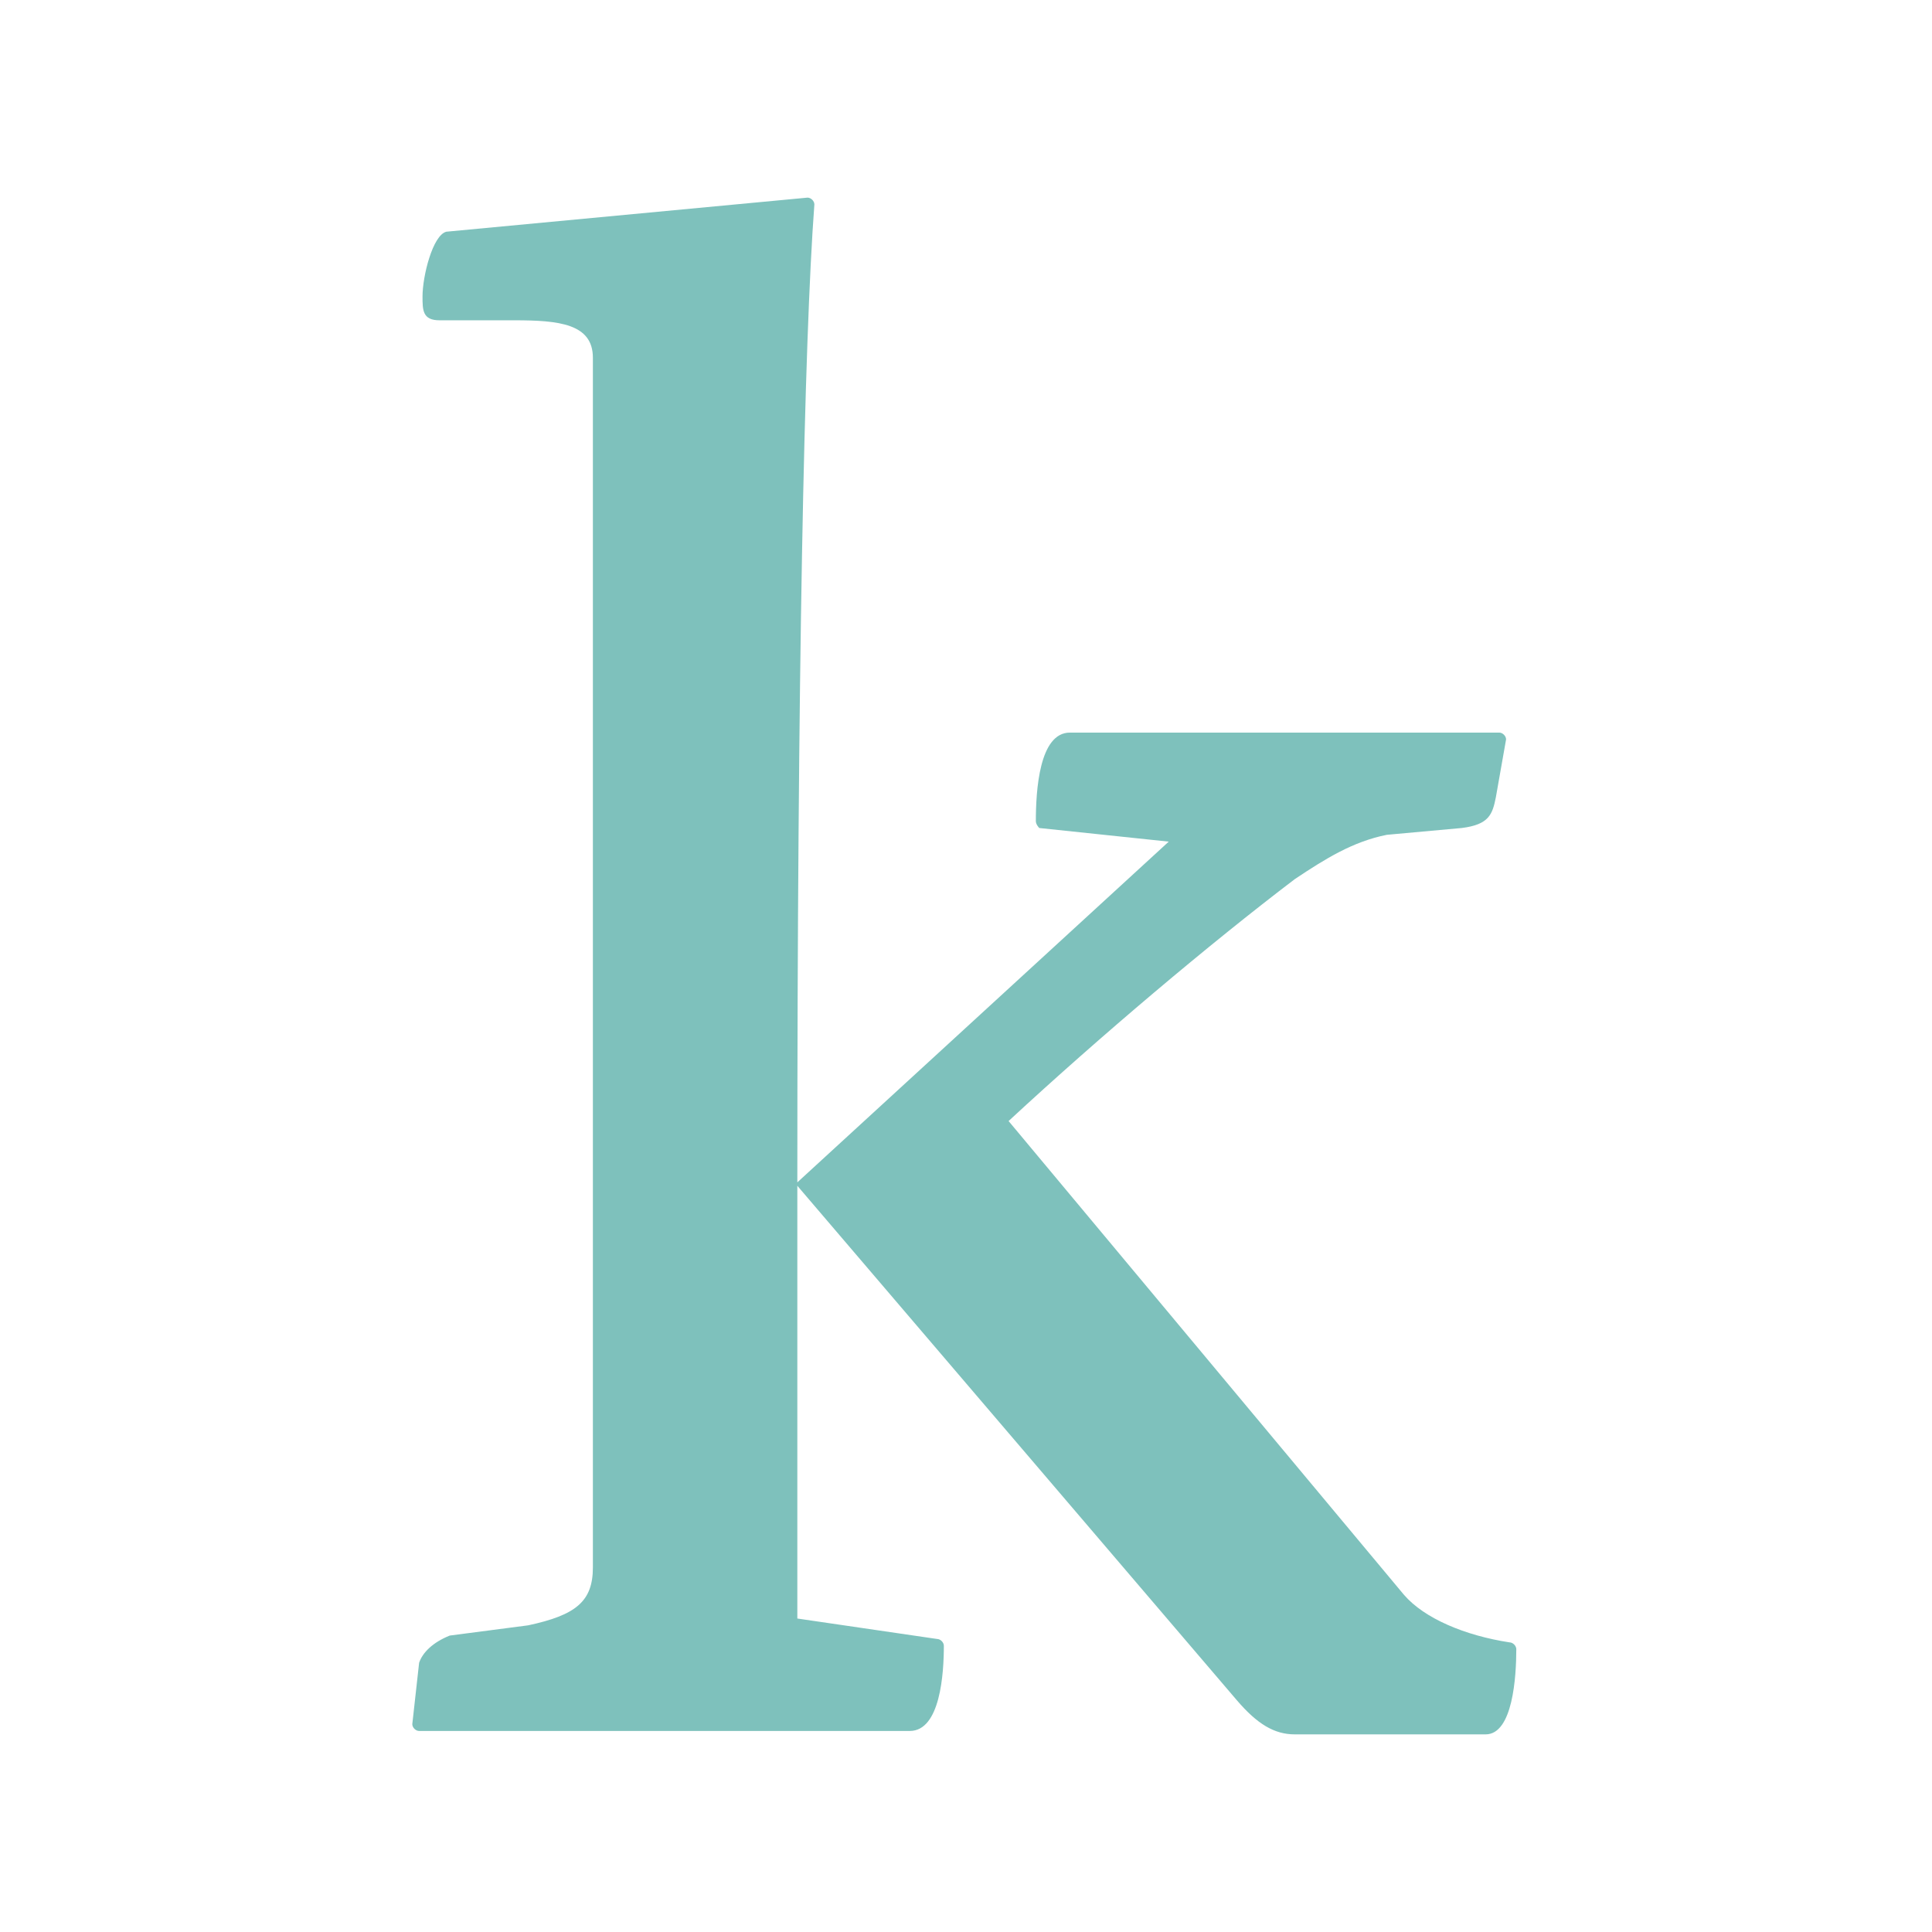
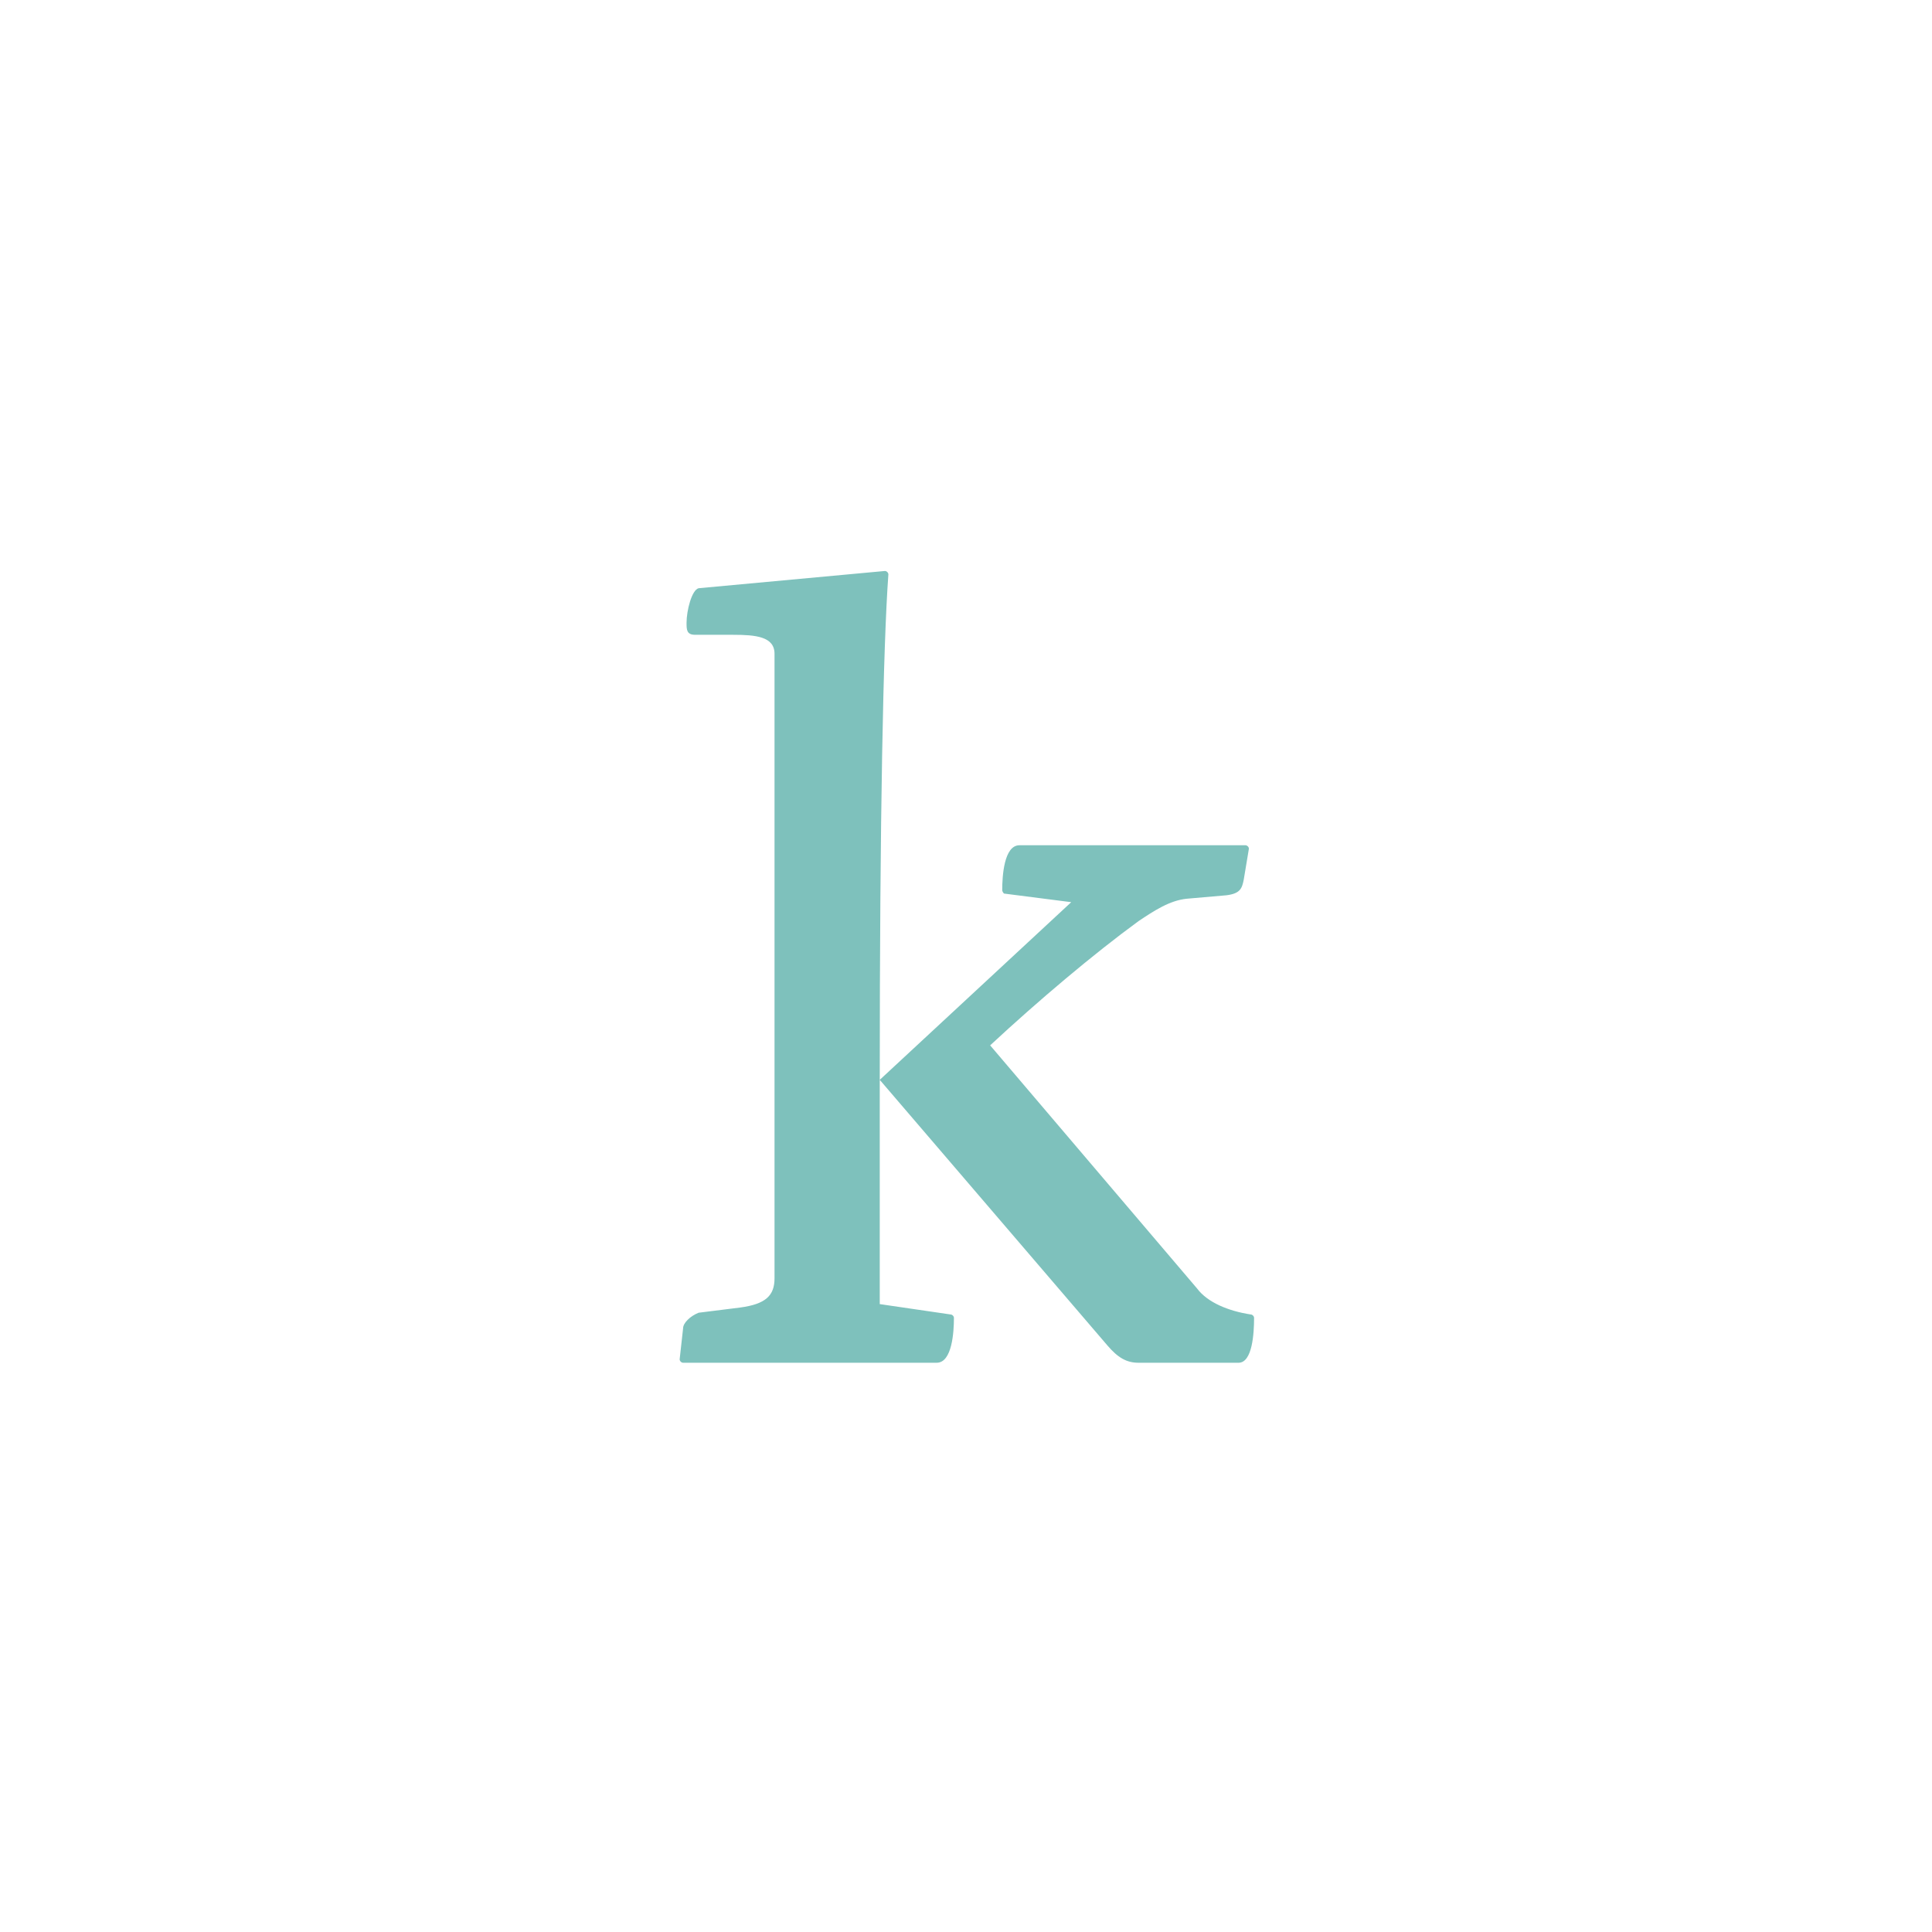
- <svg xmlns="http://www.w3.org/2000/svg" version="1.1" id="Vrstva_1" x="0px" y="0px" viewBox="0 0 56.7 56.7" style="enable-background:new 0 0 56.7 56.7;" xml:space="preserve">
+ <svg xmlns="http://www.w3.org/2000/svg" version="1.1" id="Vrstva_1" x="0px" y="0px" viewBox="0 0 112 112" style="enable-background:new 0 0 112 112;" xml:space="preserve">
  <style type="text/css">
	.st0{fill:#7EC1BC;}
</style>
-   <path class="st0" d="M34.3,24.7l-10.9,10c0-14.9,0.2-24.7,0.5-28.7c0-0.1-0.1-0.2-0.2-0.2l-10.6,1c-0.4,0.1-0.7,1.3-0.7,1.9  c0,0.4,0,0.7,0.5,0.7h2.2c1.3,0,2.3,0.1,2.3,1.1V46c0,1-0.5,1.4-1.9,1.7L13.2,48c-0.5,0.2-0.8,0.5-0.9,0.8l-0.2,1.8  c0,0.1,0.1,0.2,0.2,0.2h14.4c0.9,0,1-1.7,1-2.5c0-0.1-0.1-0.2-0.2-0.2l-4.1-0.6V34.8l12.9,15.1c0.6,0.7,1.1,1,1.7,1h5.6  c0.8,0,0.9-1.7,0.9-2.5c0-0.1-0.1-0.2-0.2-0.2c-1.3-0.2-2.5-0.7-3.1-1.4L29.6,32.9c2.7-2.5,5.9-5.2,8.4-7.1c0.9-0.6,1.7-1.1,2.7-1.3  l2.2-0.2c0.8-0.1,0.9-0.4,1-0.9l0.3-1.7c0-0.1-0.1-0.2-0.2-0.2H31.4c-0.9,0-1,1.7-1,2.6c0,0.1,0.1,0.2,0.1,0.2L34.3,24.7z" />
+   <path class="st0" d="M62.1,52.3L51,62.6c0-15.2,0.2-25.2,0.5-29.3c0-0.1-0.1-0.2-0.2-0.2l-10.8,1c-0.4,0.1-0.7,1.3-0.7,2  c0,0.4,0,0.7,0.5,0.7h2.2c1.3,0,2.4,0.1,2.4,1.1v36.2c0,1-0.5,1.5-2,1.7l-2.4,0.3c-0.5,0.2-0.9,0.6-0.9,0.9l-0.2,1.8  c0,0.1,0.1,0.2,0.2,0.2h14.7c0.9,0,1-1.8,1-2.6c0-0.1-0.1-0.2-0.2-0.2L51,75.6V62.6L64.2,78c0.6,0.7,1.1,1,1.8,1h5.8  c0.8,0,0.9-1.7,0.9-2.6c0-0.1-0.1-0.2-0.2-0.2c-1.3-0.2-2.5-0.7-3.1-1.5l-12-14.1c2.8-2.6,6-5.3,8.6-7.2c0.9-0.6,1.8-1.2,2.8-1.3  l2.3-0.2c0.8-0.1,0.9-0.4,1-0.9l0.3-1.8c0-0.1-0.1-0.2-0.2-0.2H59.1c-0.9,0-1,1.8-1,2.6c0,0.1,0.1,0.2,0.1,0.2L62.1,52.3z" />
</svg>
